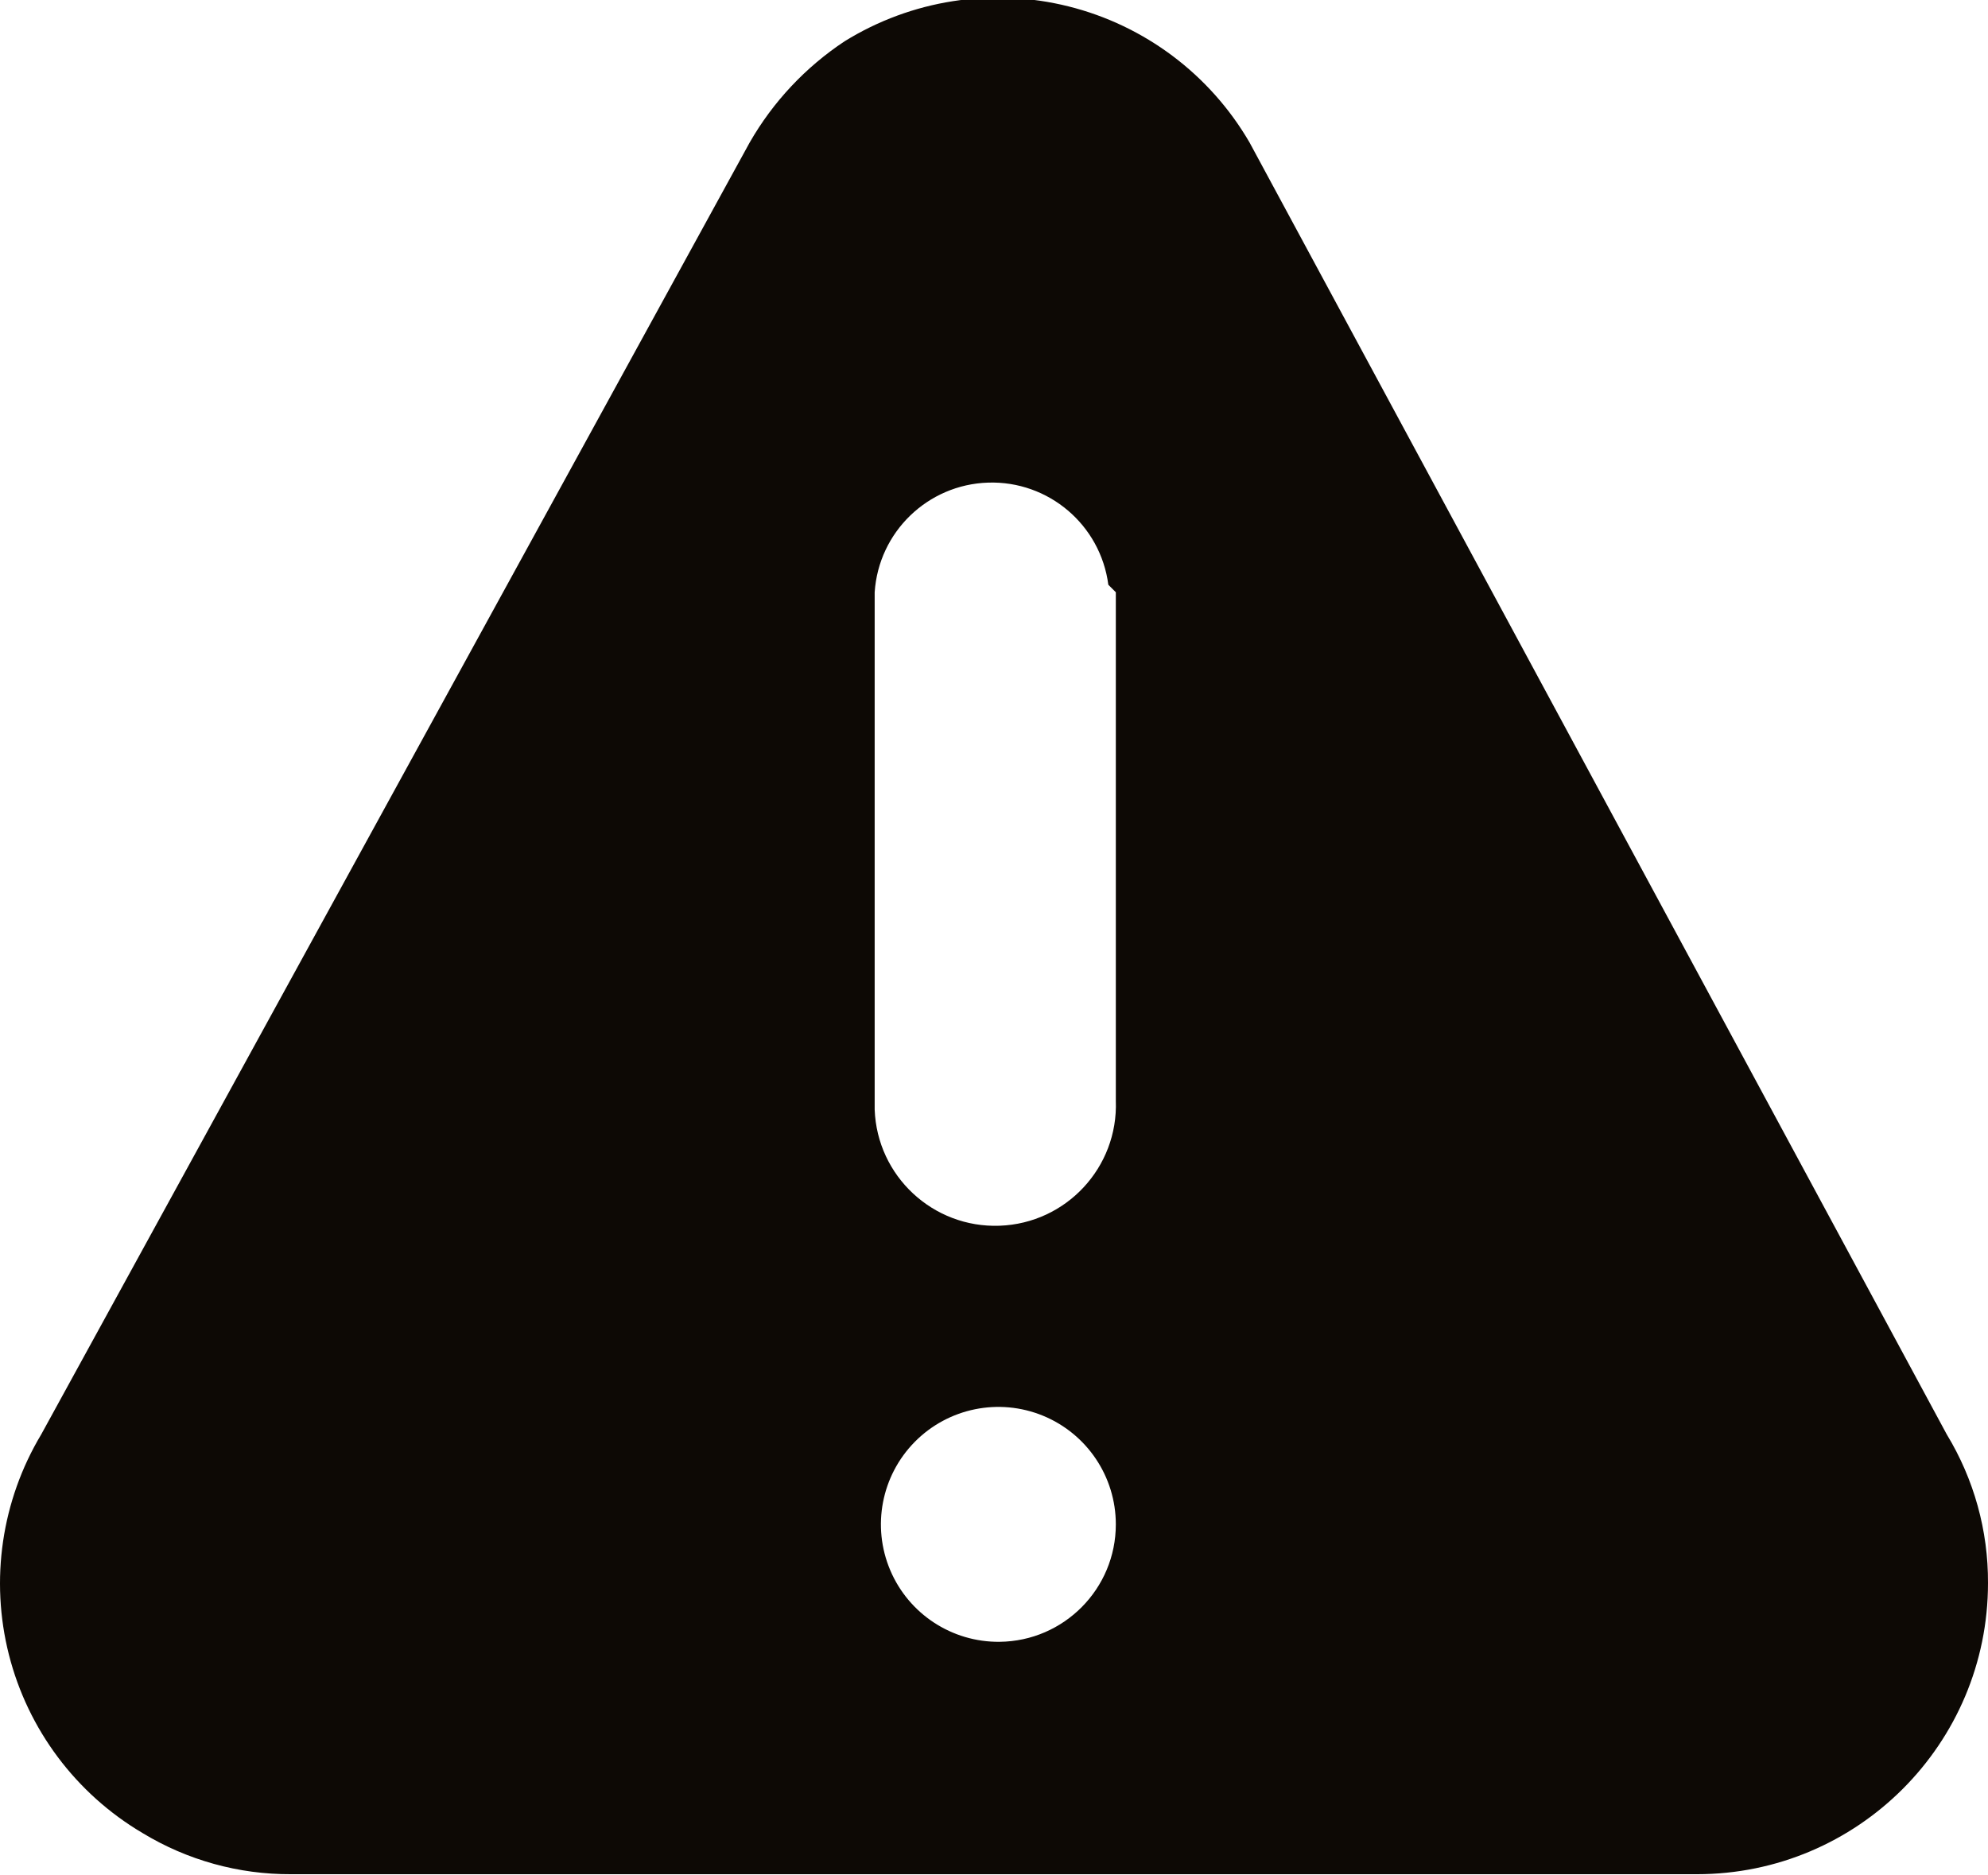
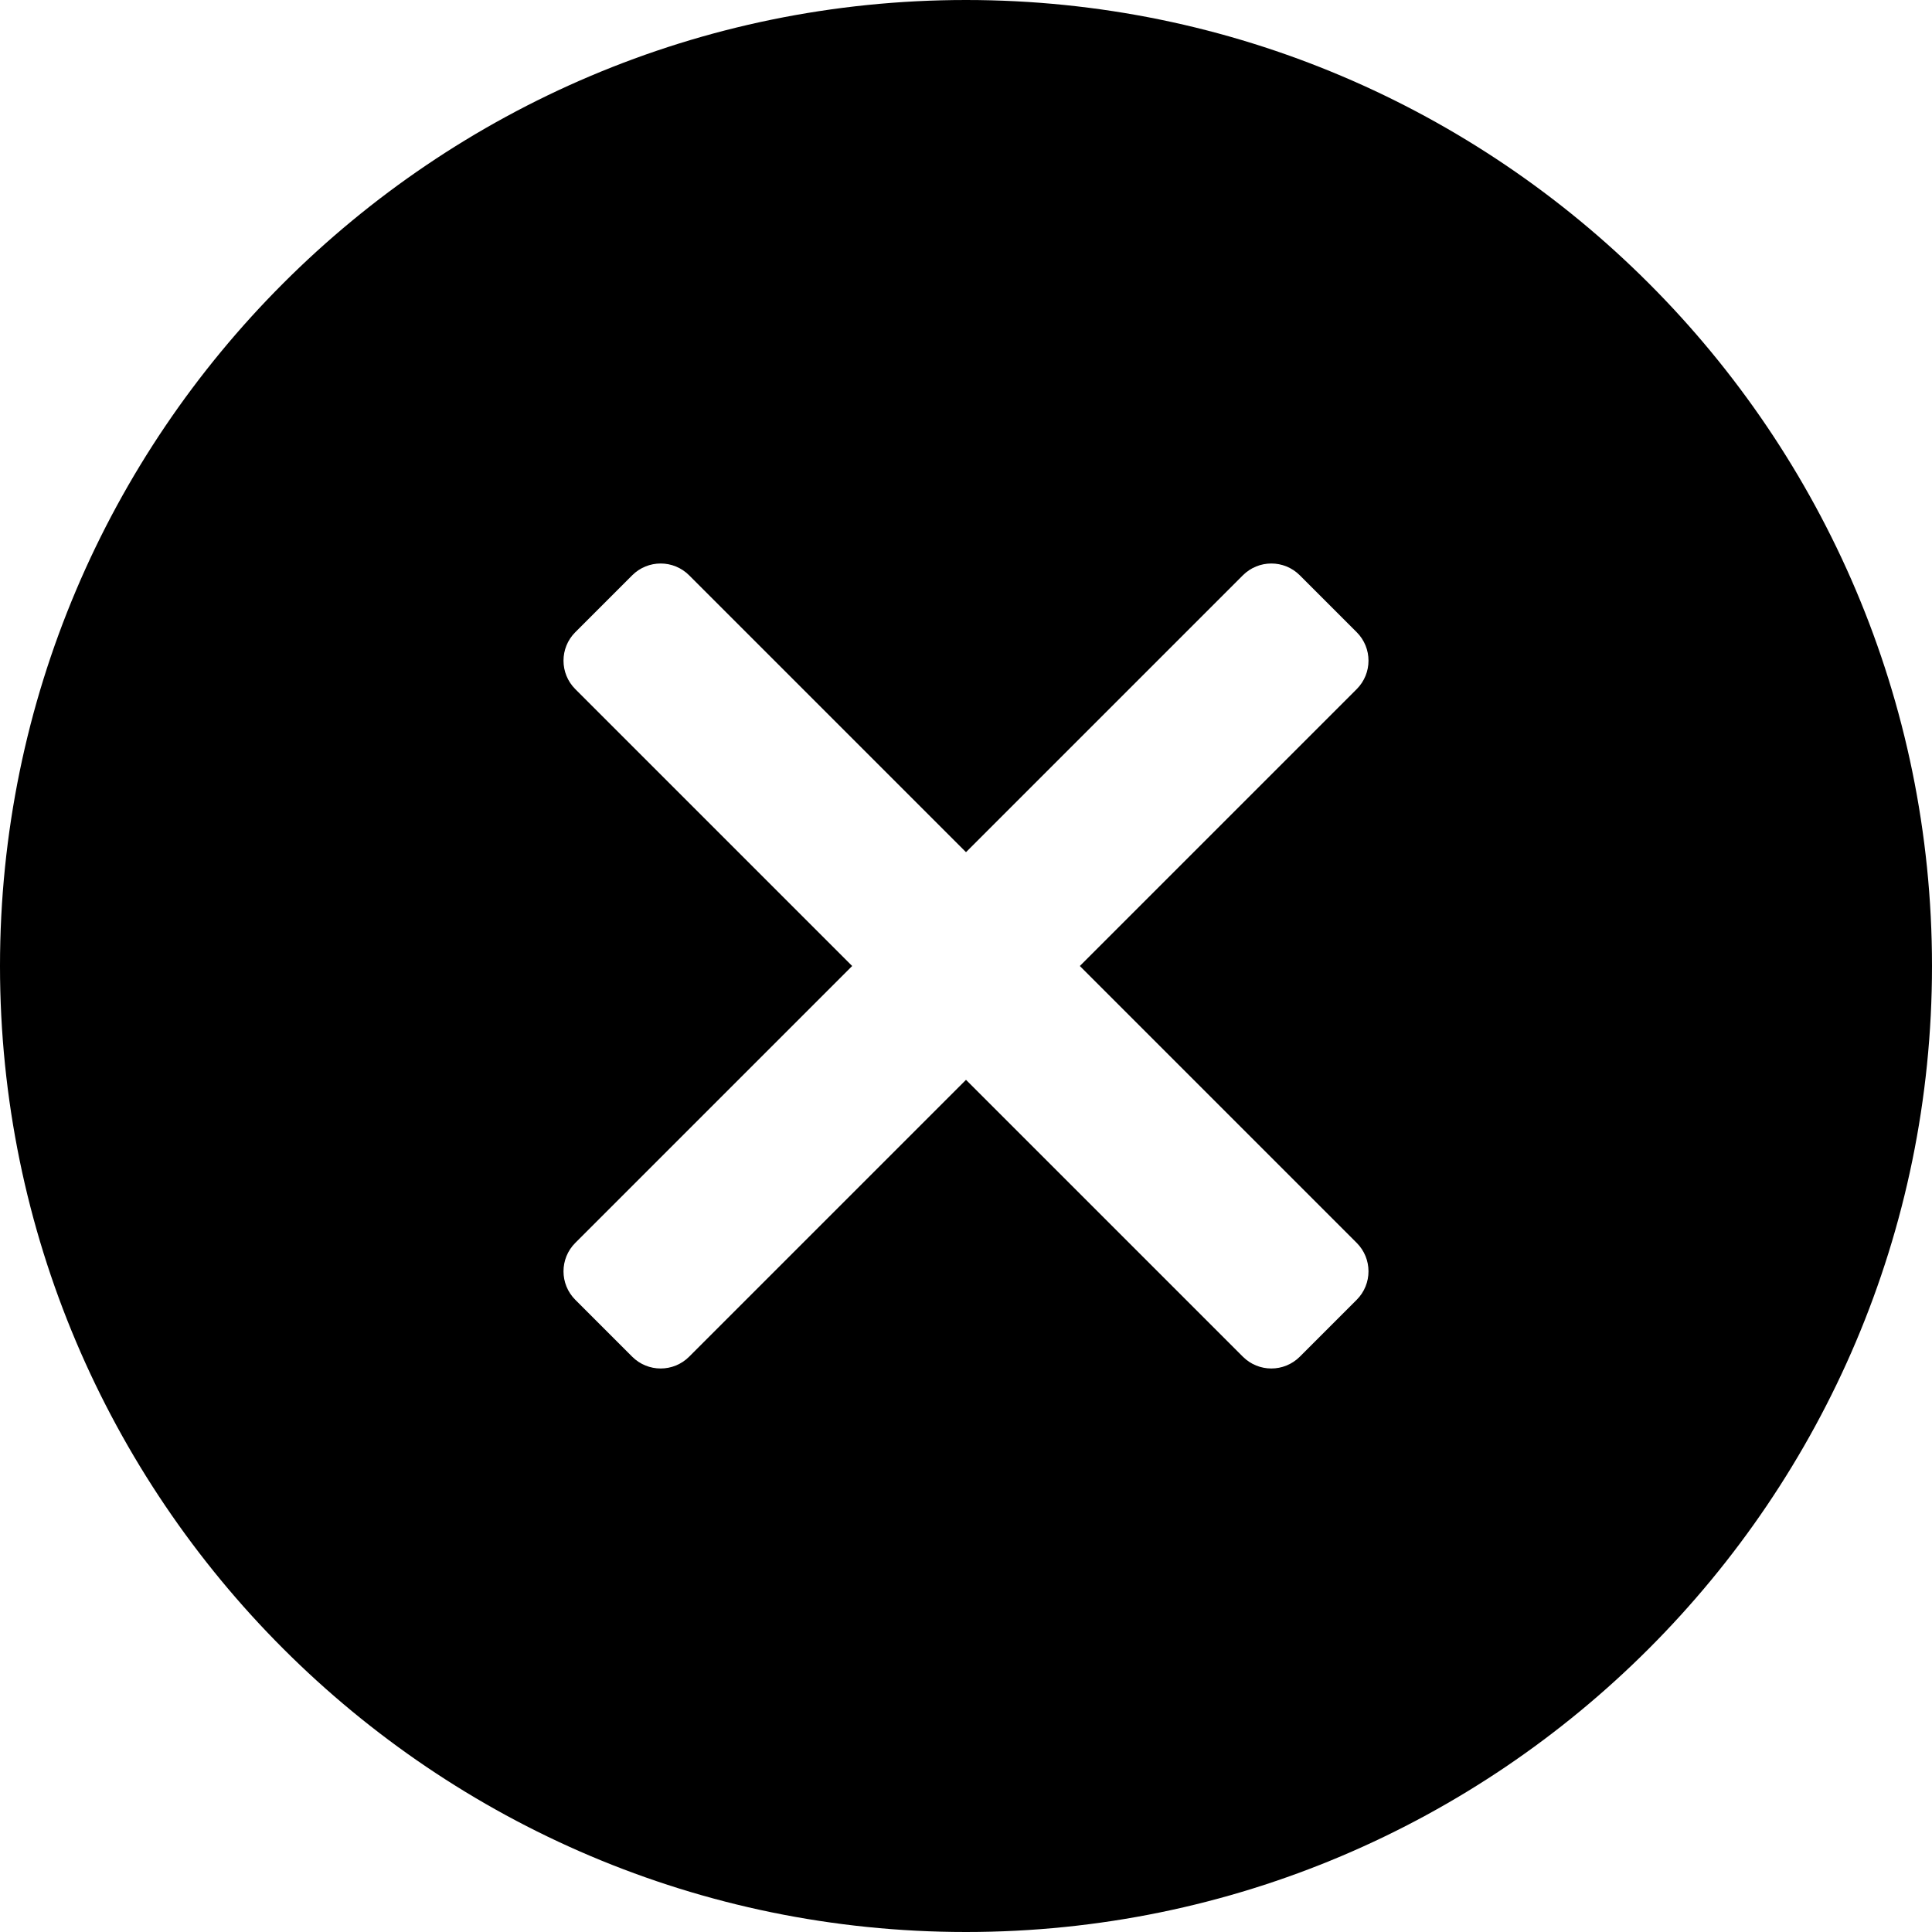
- <svg xmlns="http://www.w3.org/2000/svg" viewBox="0 0 15.91 15">
-   <path d="M15.58 11.48L10 1.14A2.33 2.33 0 006.76.33a2.41 2.41 0 00-.76.81L.33 11.48a2.32 2.32 0 00.81 3.19 2.27 2.27 0 001.19.33h11.25a2.33 2.33 0 002.33-2.33 2.27 2.27 0 00-.33-1.19zM8 13.14a.94.94 0 11.93-.94.94.94 0 01-.93.94zm.93-8.4v4.07A.94.94 0 117 8.88V4.74a.94.94 0 011.87-.06z" fill="#0d0905" />
+ <svg xmlns="http://www.w3.org/2000/svg" viewBox="0 0 512 512">
+   <path d="M256 0C114.844 0 0 114.844 0 256s114.844 256 256 256 256-114.844 256-256S397.156 0 256 0zm103.54 329.374c4.167 4.165 4.167 10.919 0 15.085l-15.08 15.081c-4.167 4.165-10.919 4.165-15.086 0L256 286.167l-73.374 73.374c-4.167 4.165-10.919 4.165-15.086 0l-15.081-15.082c-4.167-4.165-4.167-10.919 0-15.085l73.374-73.375-73.374-73.374c-4.167-4.165-4.167-10.919 0-15.085l15.081-15.082c4.167-4.165 10.919-4.165 15.086 0L256 225.832l73.374-73.374c4.167-4.165 10.919-4.165 15.086 0l15.081 15.082c4.167 4.165 4.167 10.919 0 15.085l-73.374 73.374 73.373 73.375z" />
</svg>
